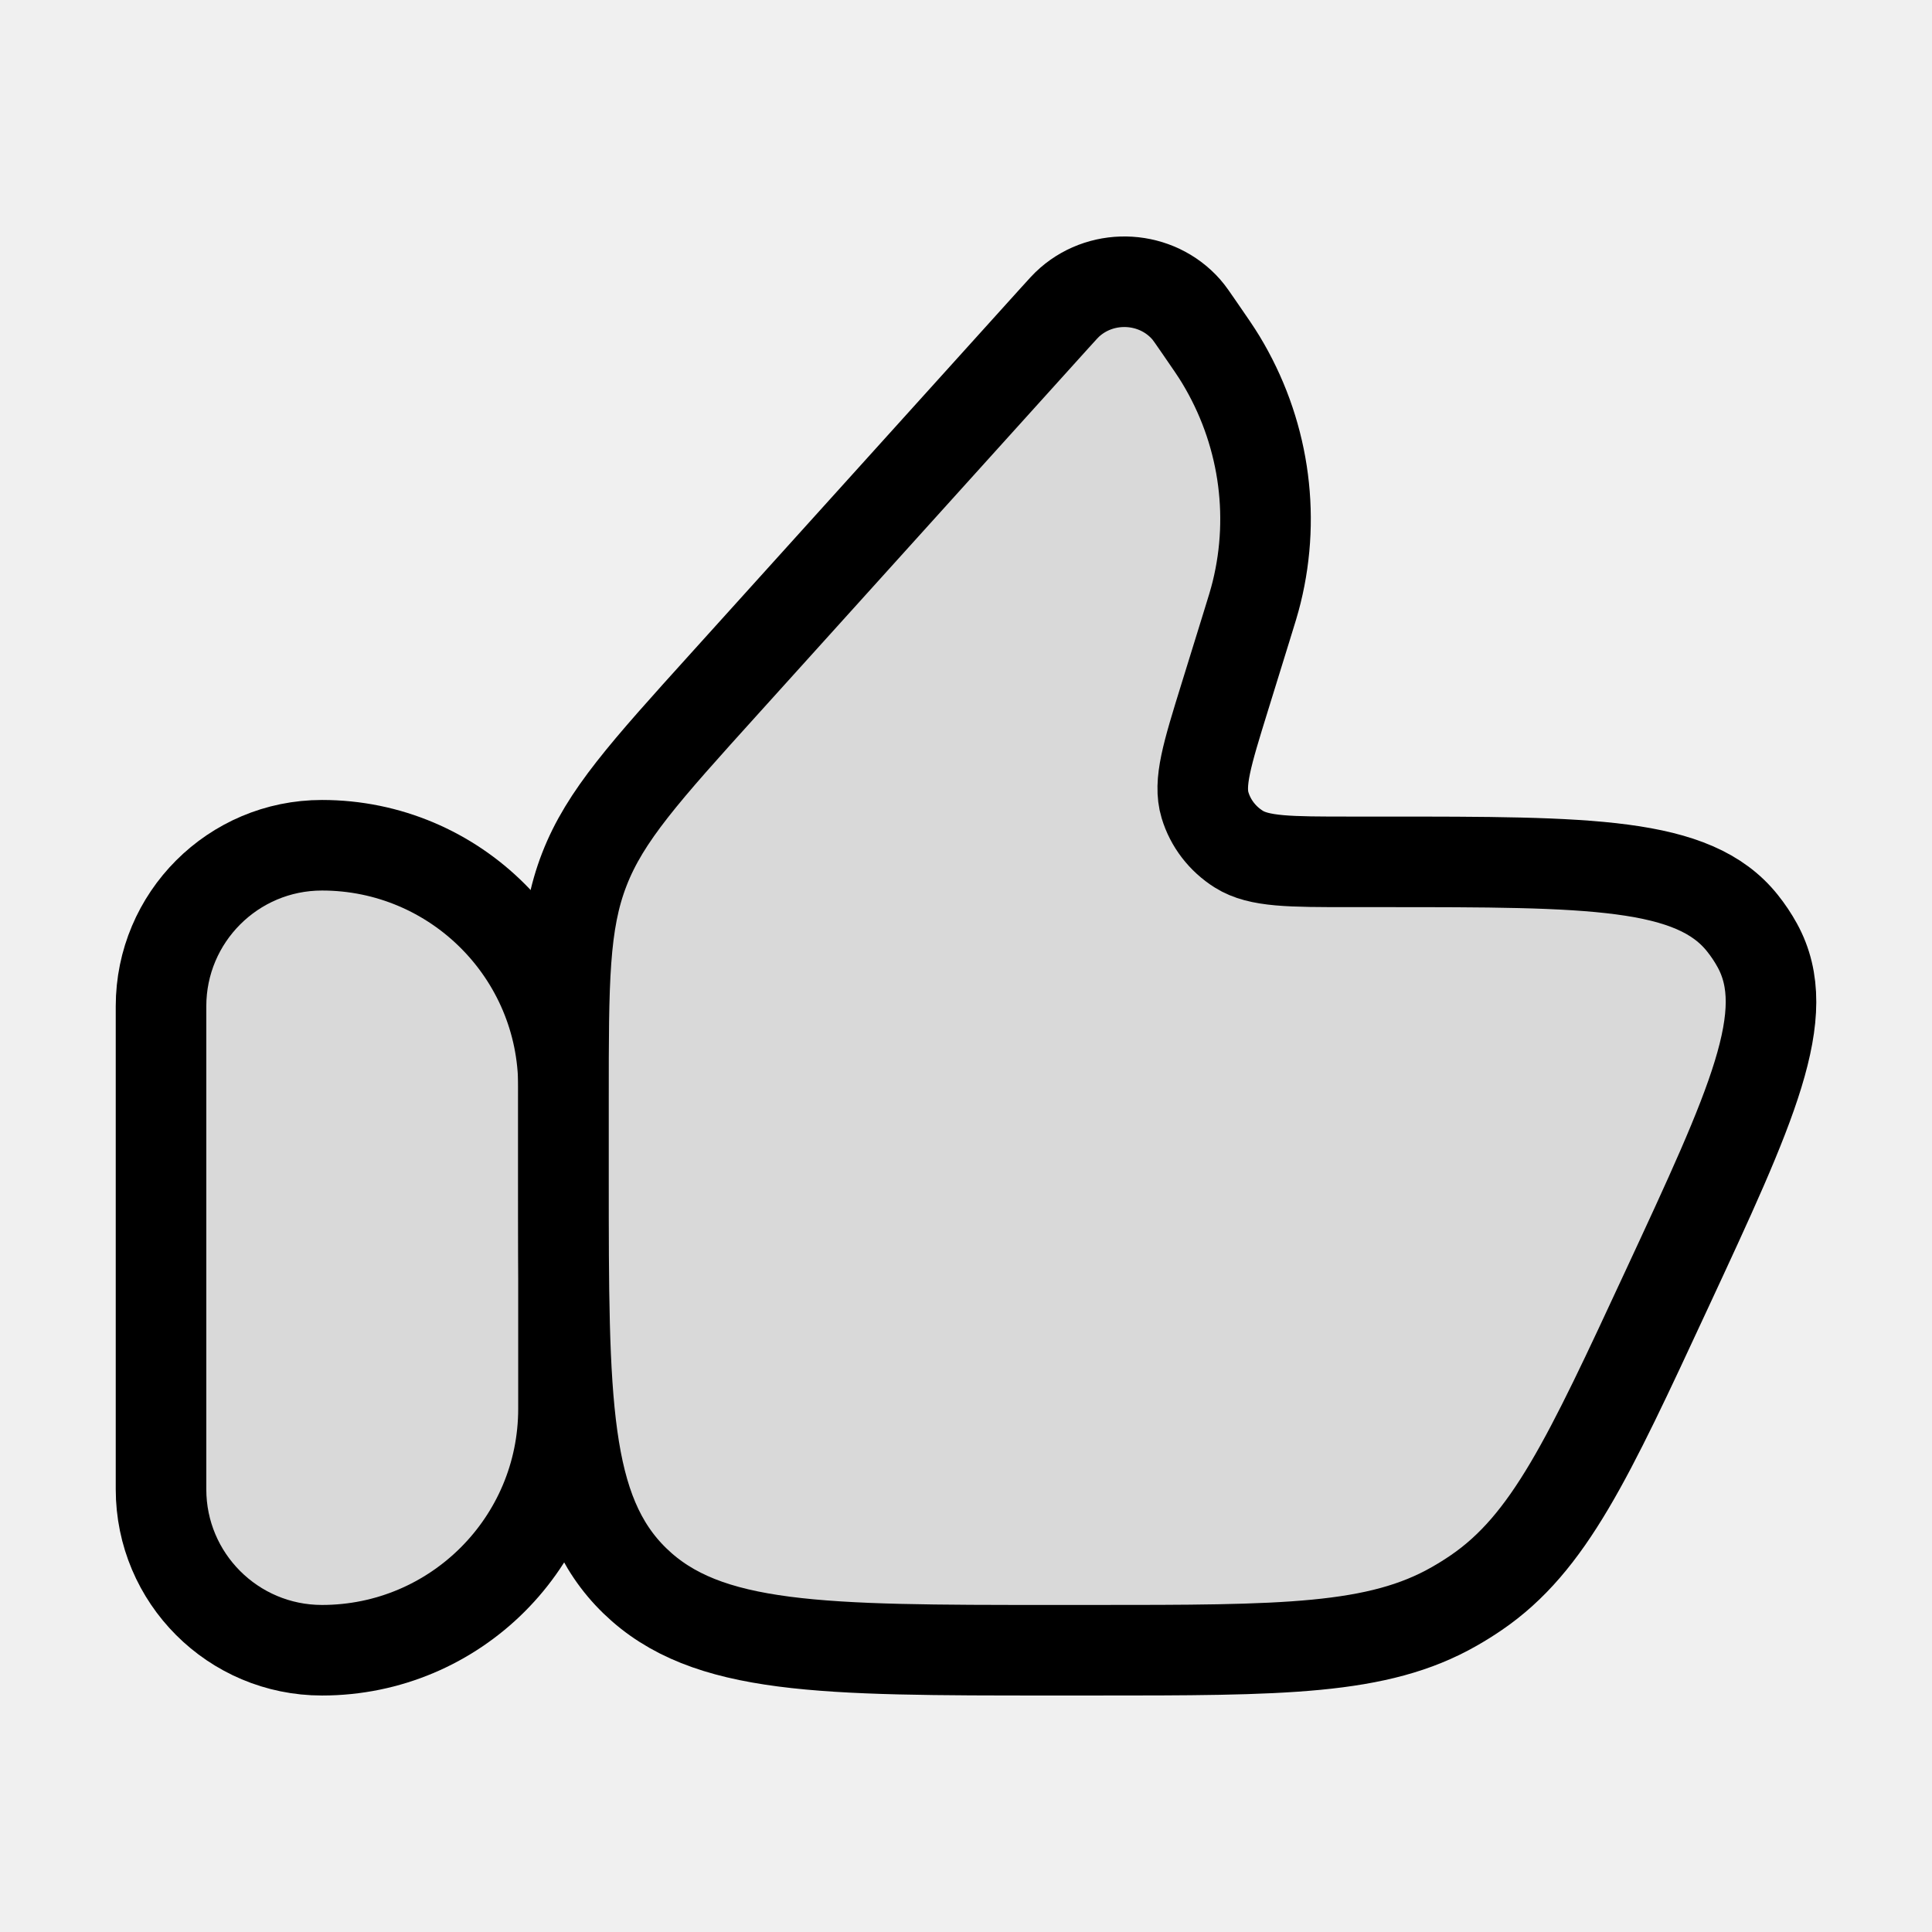
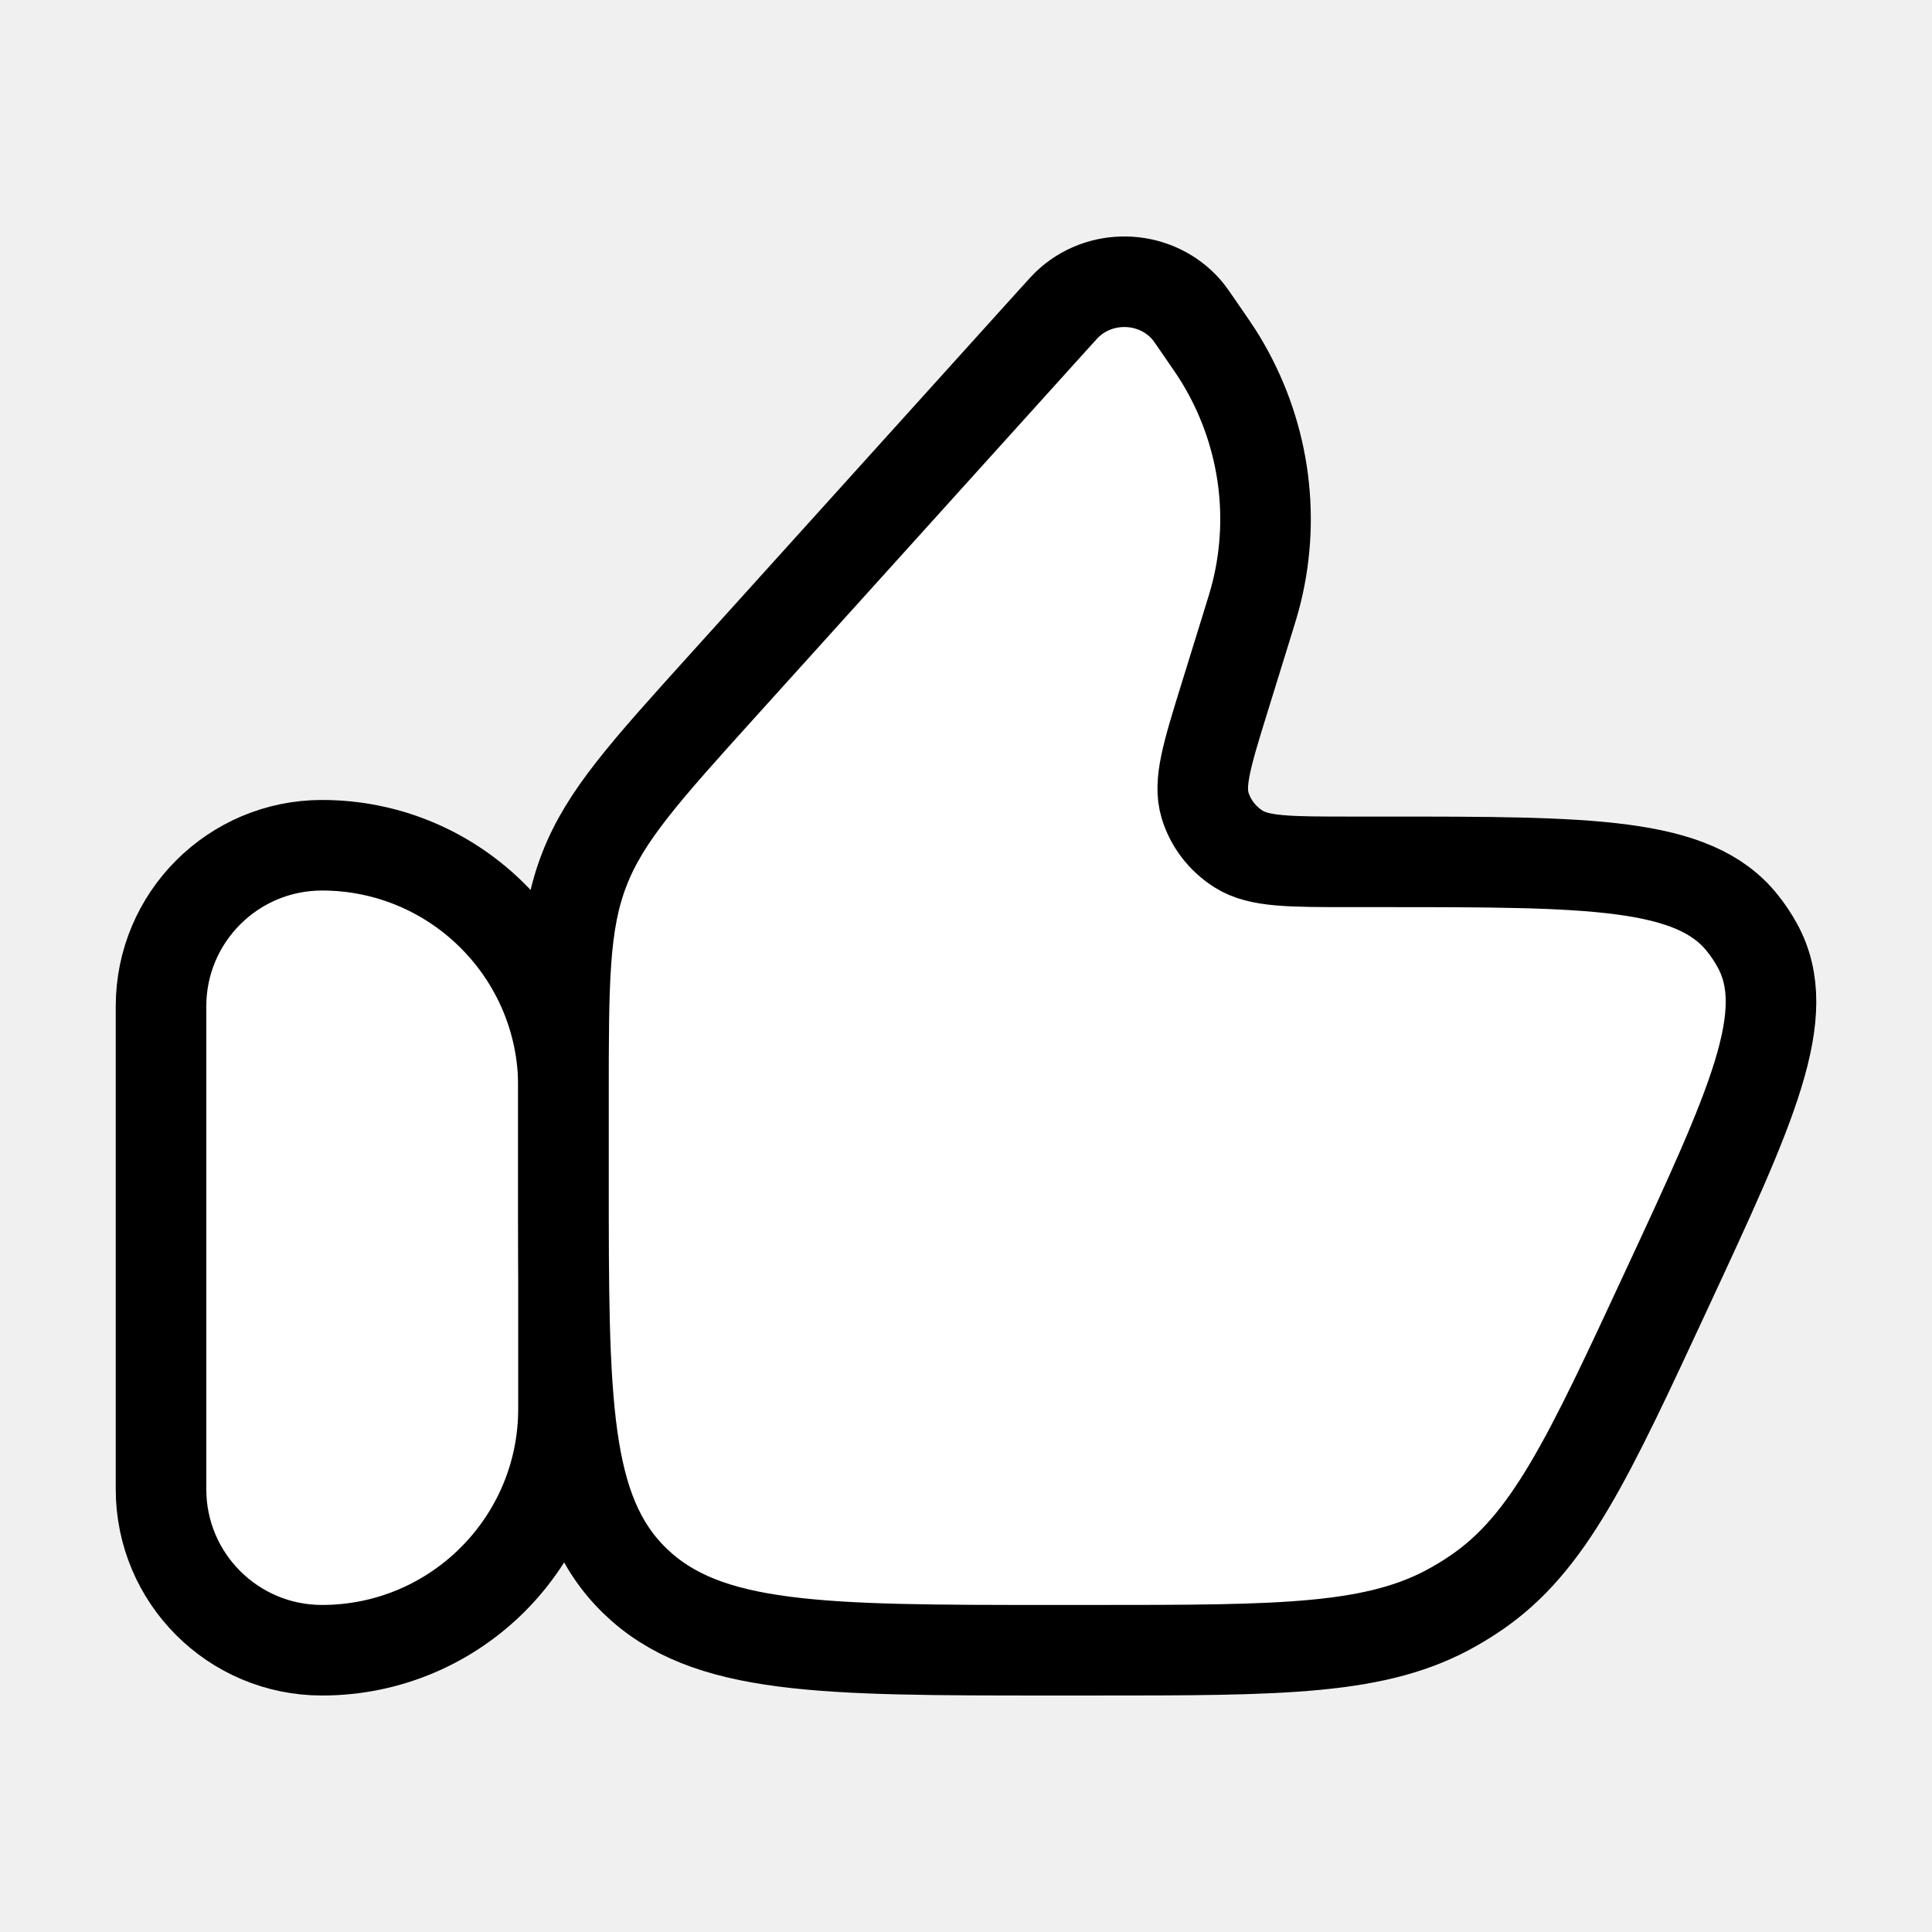
<svg xmlns="http://www.w3.org/2000/svg" width="32" height="32" viewBox="0 0 32 32" fill="none">
-   <path d="M2.667 16.667C2.667 15.194 3.861 14 5.333 14C7.542 14 9.333 15.791 9.333 18V23.333C9.333 25.543 7.542 27.333 5.333 27.333C3.861 27.333 2.667 26.14 2.667 24.667V16.667Z" fill="#D9D9D9" stroke="#000000" stroke-width="1.5" stroke-linecap="round" stroke-linejoin="round" />
-   <path d="M20.638 10.408L20.283 11.555C19.992 12.495 19.847 12.965 19.959 13.336C20.049 13.636 20.248 13.895 20.519 14.065C20.853 14.275 21.36 14.275 22.372 14.275H22.911C26.338 14.275 28.051 14.275 28.86 15.29C28.953 15.406 29.035 15.529 29.106 15.658C29.729 16.79 29.021 18.314 27.605 21.361C26.306 24.159 25.657 25.557 24.451 26.38C24.334 26.46 24.214 26.535 24.091 26.605C22.821 27.333 21.248 27.333 18.102 27.333H17.419C13.608 27.333 11.702 27.333 10.518 26.186C9.333 25.038 9.333 23.192 9.333 19.498V18.2C9.333 16.259 9.333 15.289 9.678 14.401C10.022 13.512 10.682 12.782 12.001 11.322L17.456 5.281C17.593 5.129 17.661 5.053 17.722 5.001C18.285 4.511 19.154 4.566 19.646 5.123C19.699 5.183 19.756 5.267 19.871 5.434C20.052 5.696 20.142 5.827 20.221 5.957C20.924 7.119 21.137 8.499 20.814 9.81C20.778 9.956 20.732 10.107 20.638 10.408Z" fill="#D9D9D9" stroke="#000000" stroke-width="1.5" stroke-linecap="round" stroke-linejoin="round" />
+   <path d="M2.667 16.667C2.667 15.194 3.861 14 5.333 14C7.542 14 9.333 15.791 9.333 18V23.333C9.333 25.543 7.542 27.333 5.333 27.333C3.861 27.333 2.667 26.14 2.667 24.667V16.667Z" fill="#FFFFFF" stroke="#000000" stroke-width="1.5" stroke-linecap="round" stroke-linejoin="round" />
+   <path d="M20.638 10.408L20.283 11.555C19.992 12.495 19.847 12.965 19.959 13.336C20.049 13.636 20.248 13.895 20.519 14.065C20.853 14.275 21.36 14.275 22.372 14.275H22.911C26.338 14.275 28.051 14.275 28.86 15.29C28.953 15.406 29.035 15.529 29.106 15.658C29.729 16.79 29.021 18.314 27.605 21.361C26.306 24.159 25.657 25.557 24.451 26.38C24.334 26.46 24.214 26.535 24.091 26.605C22.821 27.333 21.248 27.333 18.102 27.333H17.419C13.608 27.333 11.702 27.333 10.518 26.186C9.333 25.038 9.333 23.192 9.333 19.498V18.2C9.333 16.259 9.333 15.289 9.678 14.401C10.022 13.512 10.682 12.782 12.001 11.322L17.456 5.281C17.593 5.129 17.661 5.053 17.722 5.001C18.285 4.511 19.154 4.566 19.646 5.123C19.699 5.183 19.756 5.267 19.871 5.434C20.052 5.696 20.142 5.827 20.221 5.957C20.924 7.119 21.137 8.499 20.814 9.81C20.778 9.956 20.732 10.107 20.638 10.408Z" fill="#FFFFFF" stroke="#000000" stroke-width="1.5" stroke-linecap="round" stroke-linejoin="round" />
</svg>
